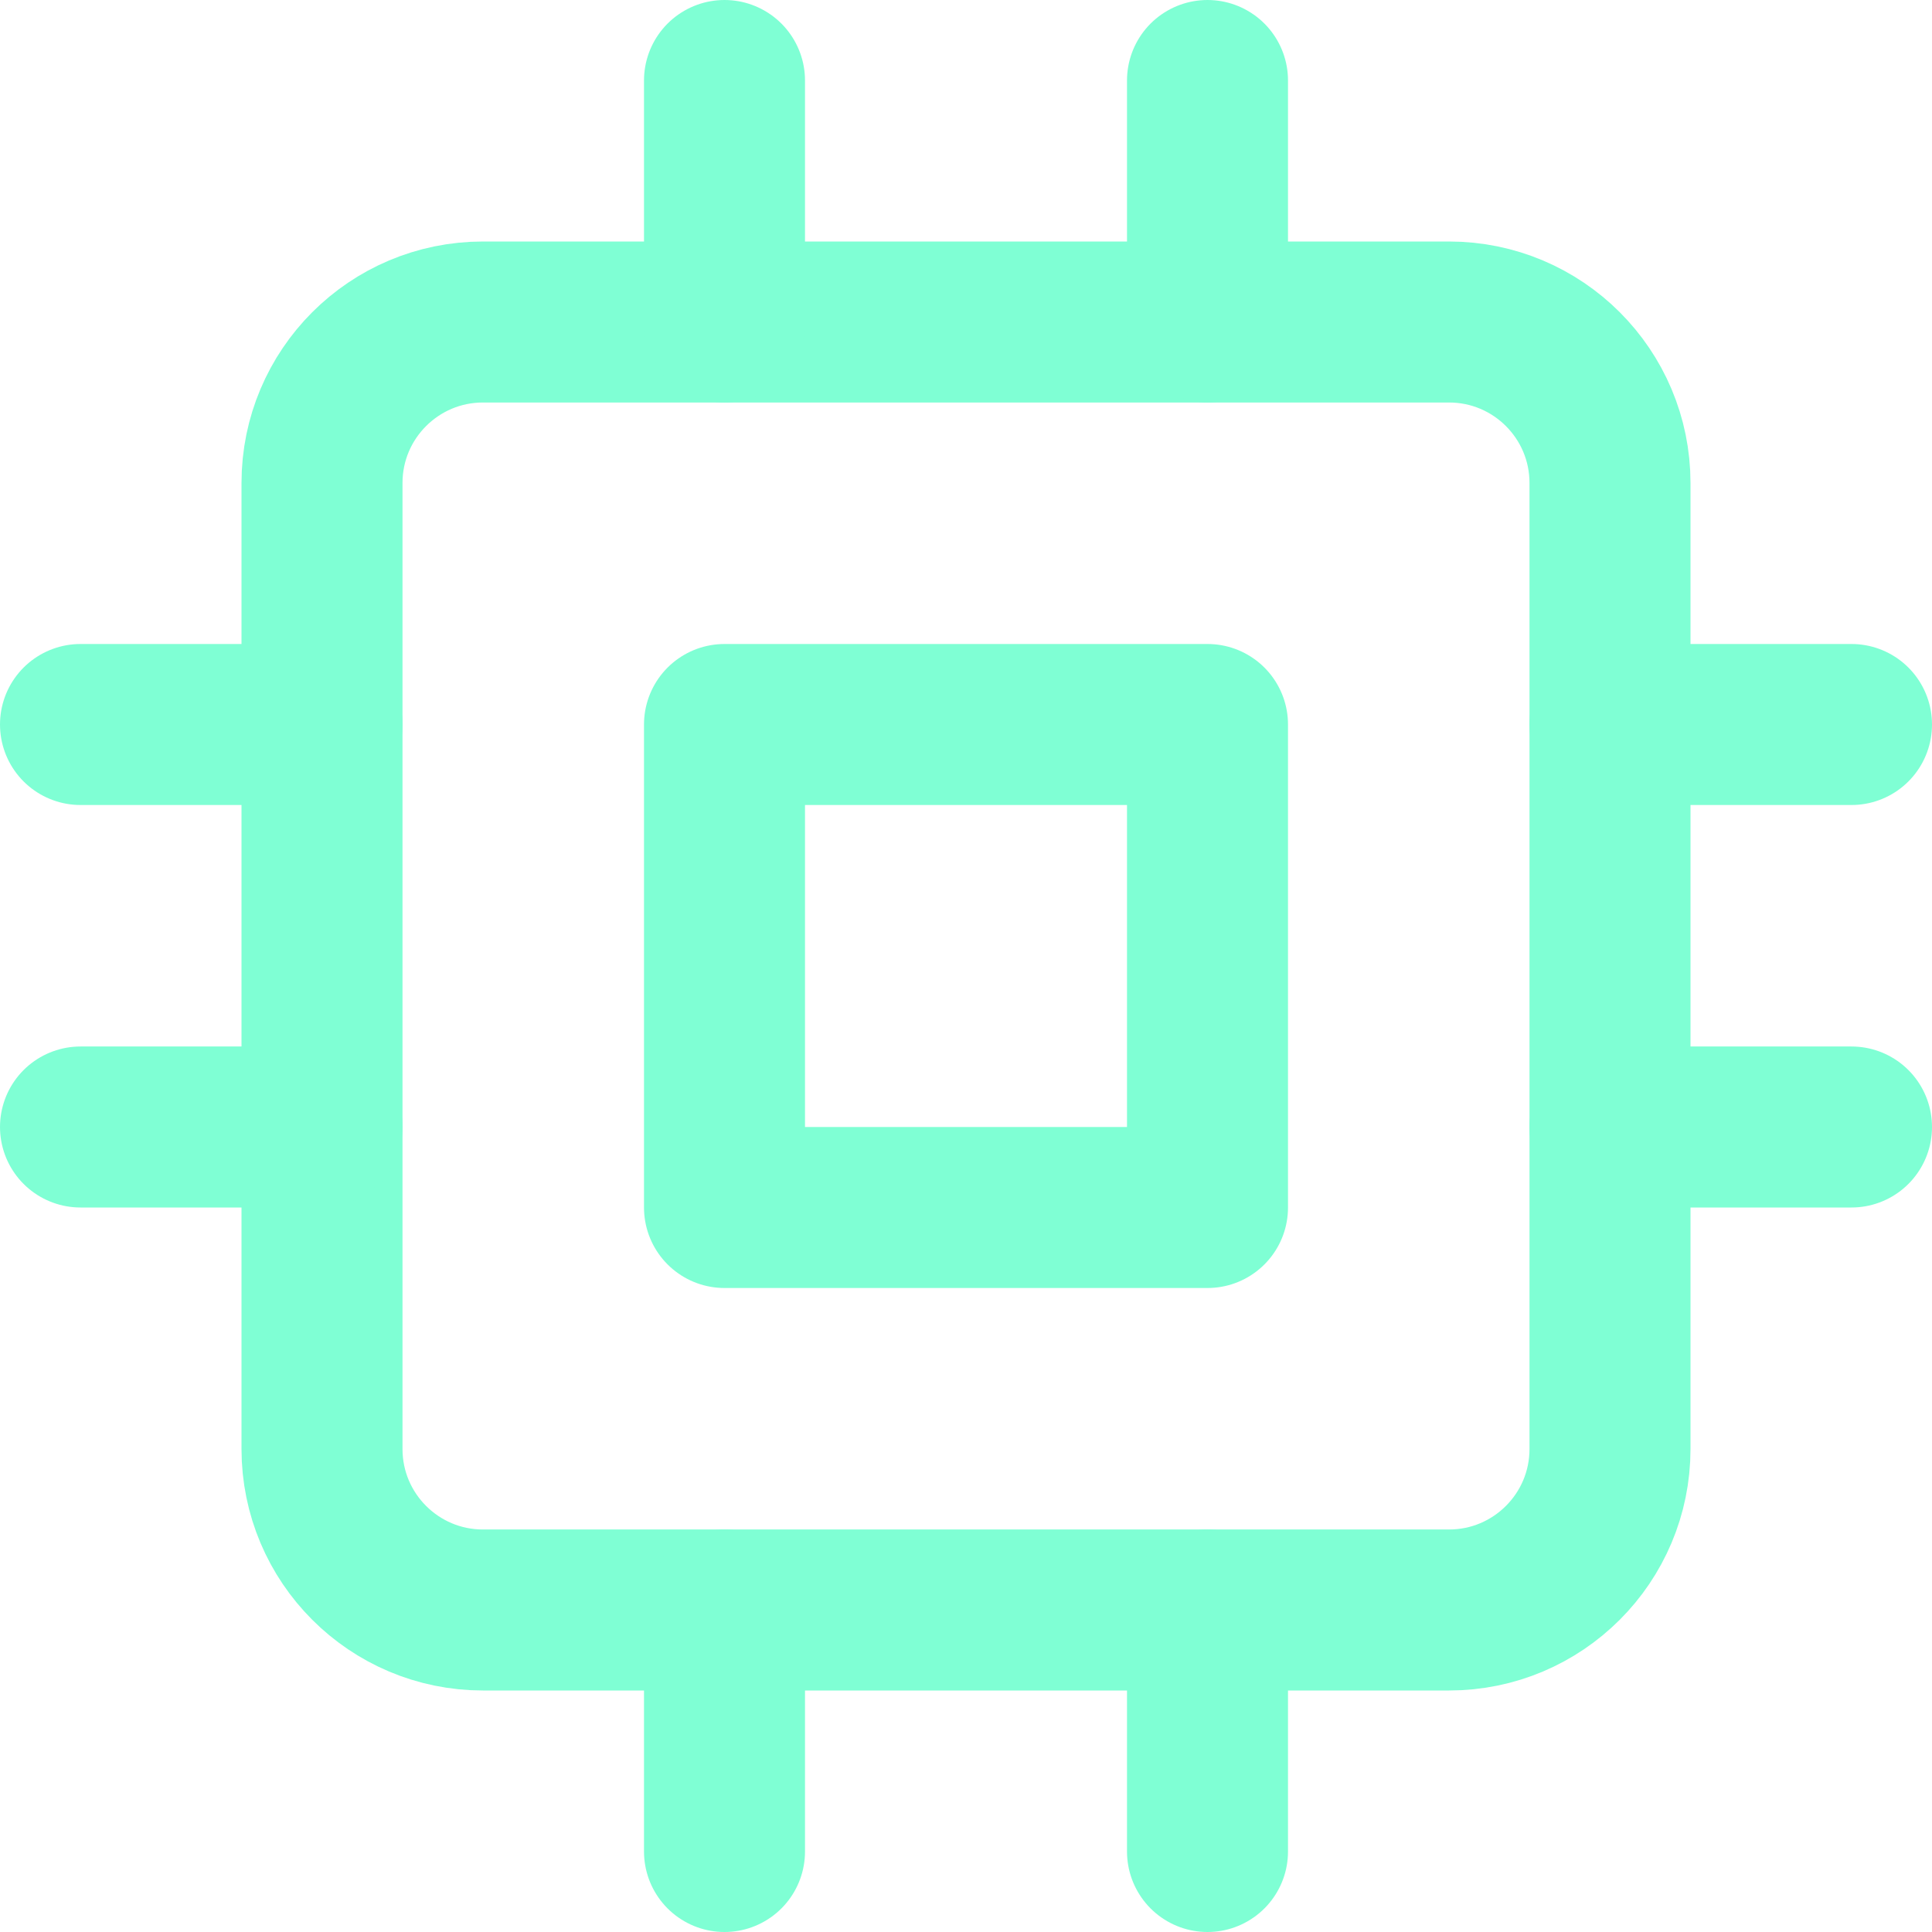
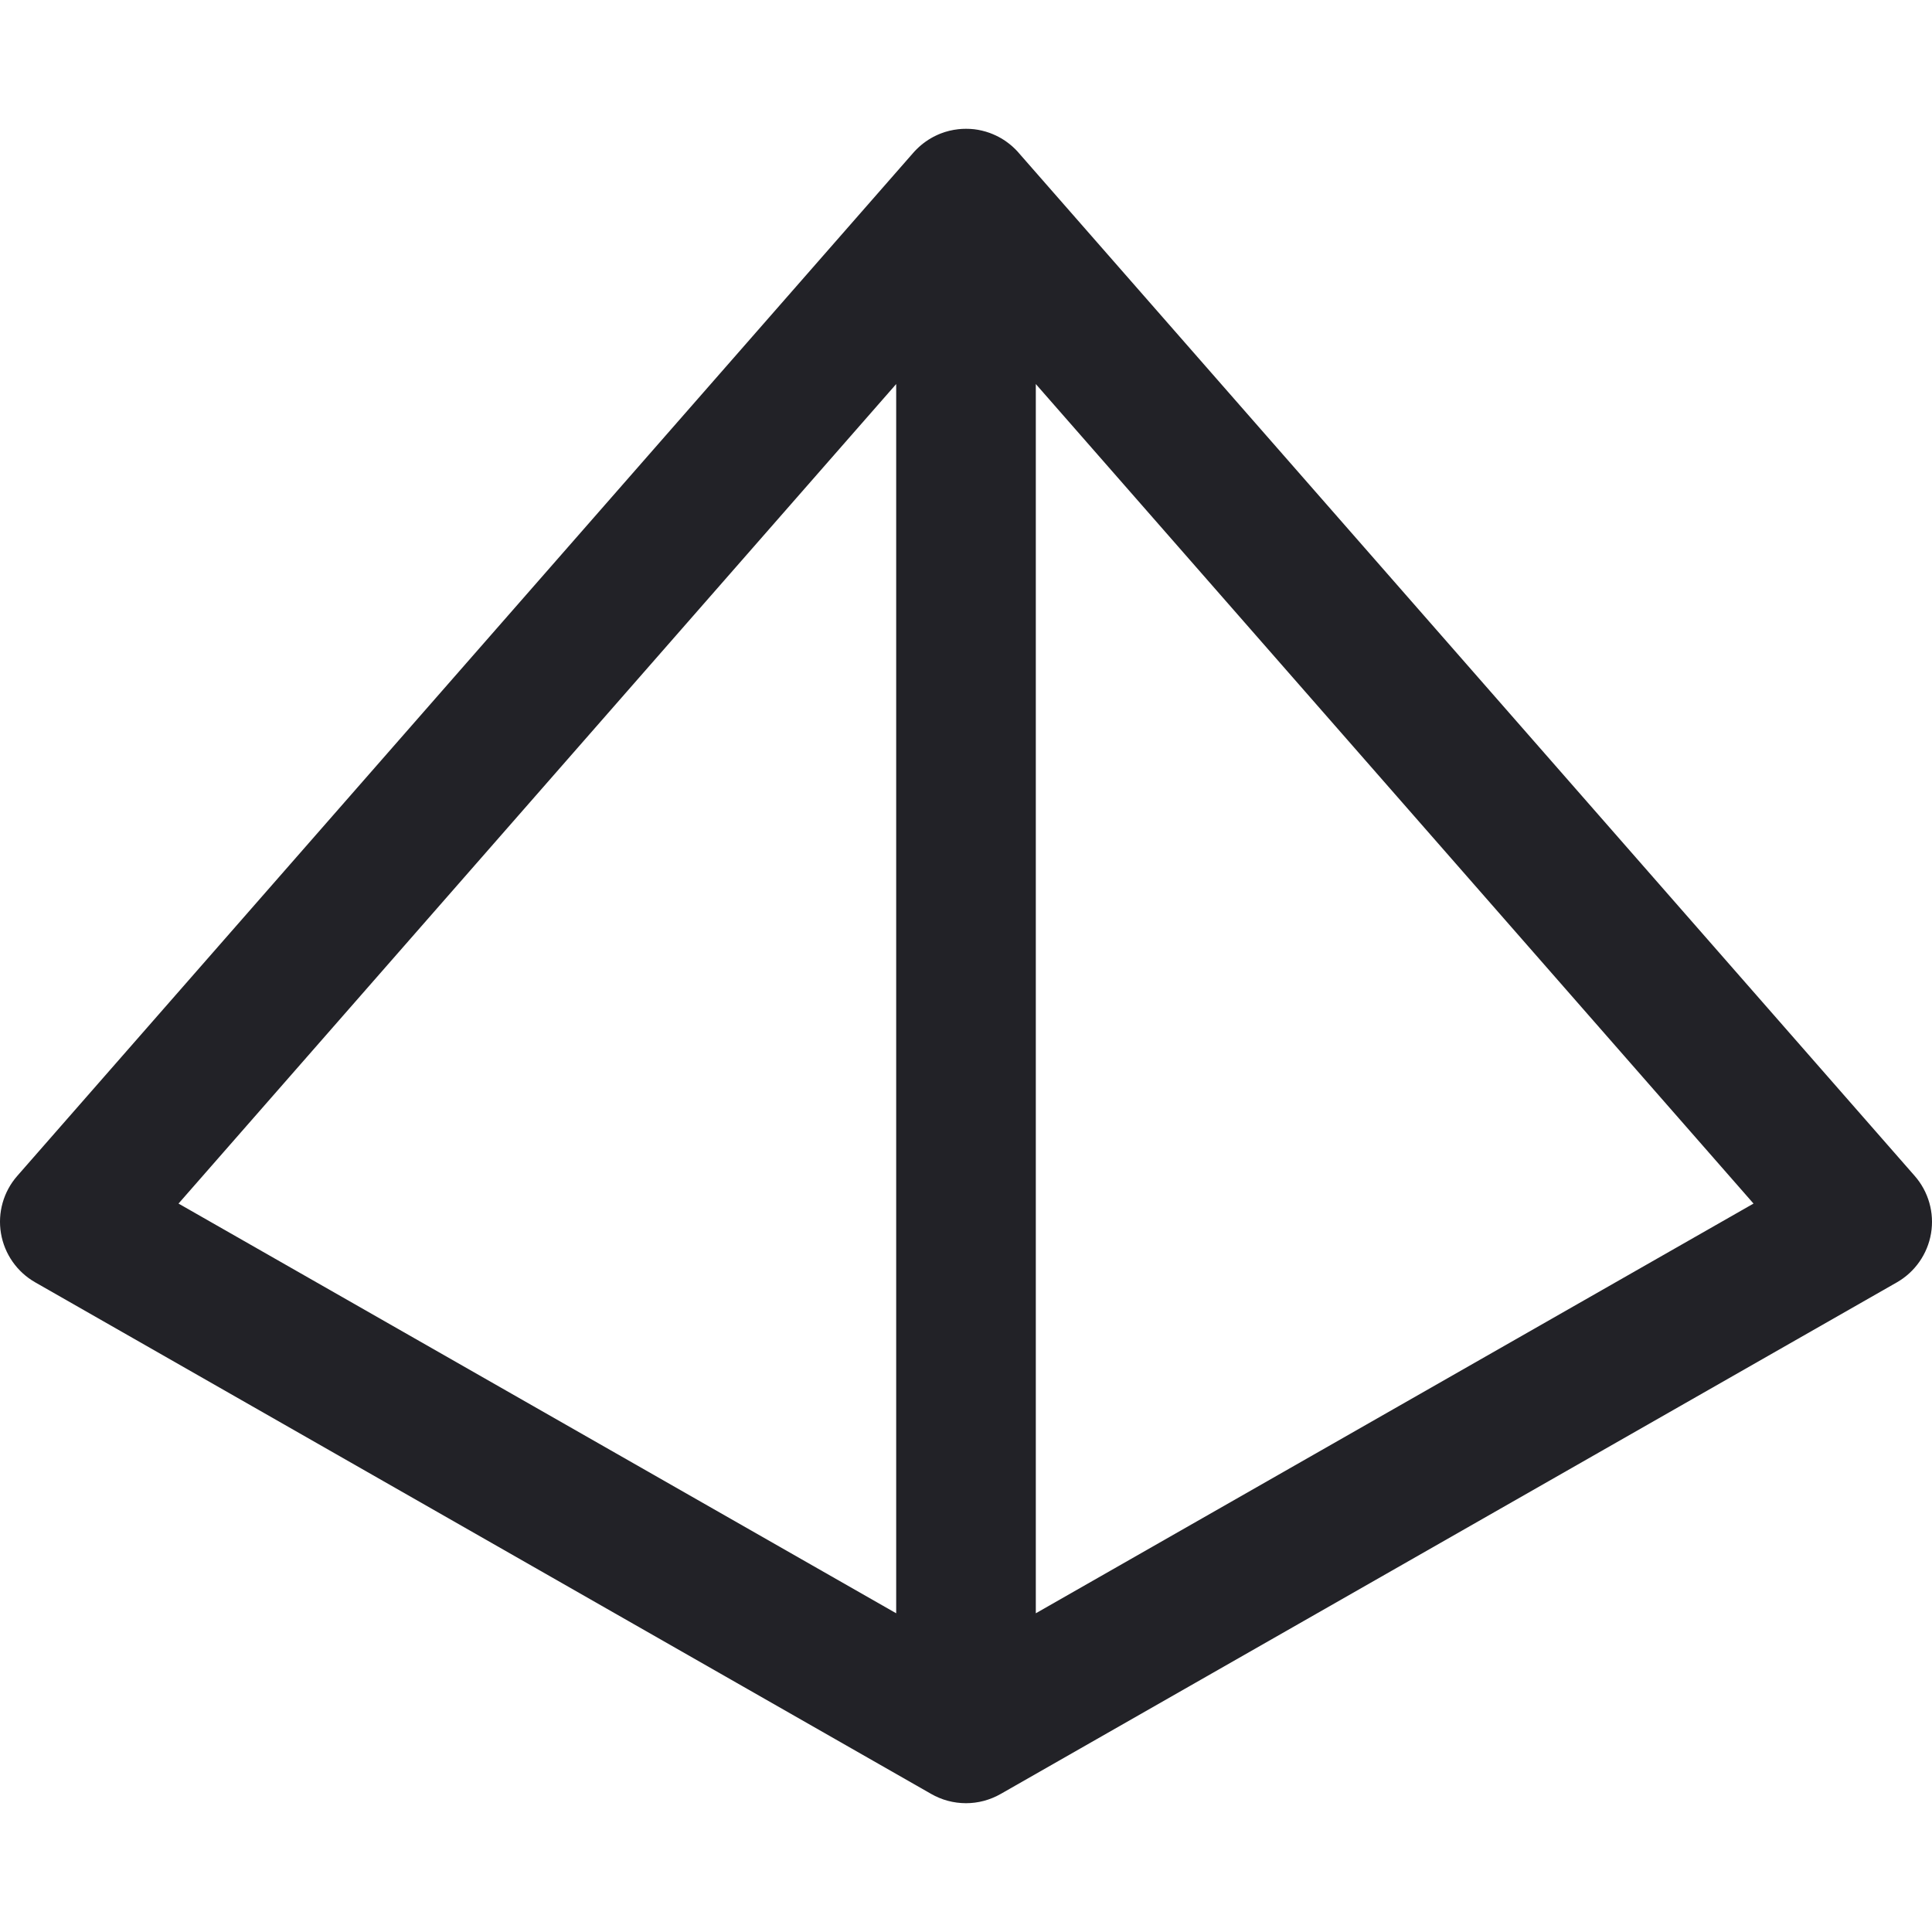
- <svg xmlns="http://www.w3.org/2000/svg" viewBox="0 0 24 24" fill="none" stroke="aquamarine" stroke-width="2" stroke-linecap="round" stroke-linejoin="round" class="feather feather-cpu">
-   <rect x="4" y="4" width="16" height="16" rx="2" ry="2" />
-   <rect x="9" y="9" width="6" height="6" />
-   <line x1="9" y1="1" x2="9" y2="4" />
-   <line x1="15" y1="1" x2="15" y2="4" />
-   <line x1="9" y1="20" x2="9" y2="23" />
-   <line x1="15" y1="20" x2="15" y2="23" />
-   <line x1="20" y1="9" x2="23" y2="9" />
-   <line x1="20" y1="14" x2="23" y2="14" />
-   <line x1="1" y1="9" x2="4" y2="9" />
-   <line x1="1" y1="14" x2="4" y2="14" />
+ <svg xmlns="http://www.w3.org/2000/svg" width="60" height="60" viewBox="0 0 60 60" fill="none">
+   <path d="M29.999 56C29.81 56 29.62 55.975 29.433 55.925C29.251 55.876 29.078 55.803 28.918 55.712C28.909 55.706 28.898 55.7 28.889 55.695L1.093 39.824C0.528 39.502 0.138 38.943 0.03 38.302C-0.078 37.662 0.108 37.006 0.537 36.518L28.345 4.765C28.384 4.72 28.424 4.675 28.468 4.633C28.646 4.456 28.849 4.314 29.066 4.211C29.115 4.187 29.164 4.166 29.215 4.146C29.387 4.079 29.57 4.034 29.761 4.013C29.84 4.004 29.919 4 29.999 4C29.999 4 29.999 4 30 4C30.082 4 30.166 4.004 30.248 4.013C30.248 4.013 30.248 4.013 30.25 4.013C30.417 4.033 30.579 4.072 30.733 4.127C30.798 4.151 30.863 4.178 30.927 4.208C31.148 4.312 31.353 4.456 31.534 4.636C31.576 4.678 31.616 4.721 31.653 4.766L59.463 36.519C59.891 37.007 60.078 37.663 59.97 38.304C59.862 38.944 59.472 39.503 58.907 39.826L31.109 55.695C31.109 55.695 31.099 55.701 31.093 55.704C30.925 55.801 30.744 55.877 30.553 55.928C30.371 55.976 30.185 56 30 56H29.996H29.999ZM32.168 11.927V50.102L54.457 37.378L32.168 11.927ZM5.544 37.378L27.832 50.102V11.927L5.544 37.378Z" fill="#222227" />
</svg>
